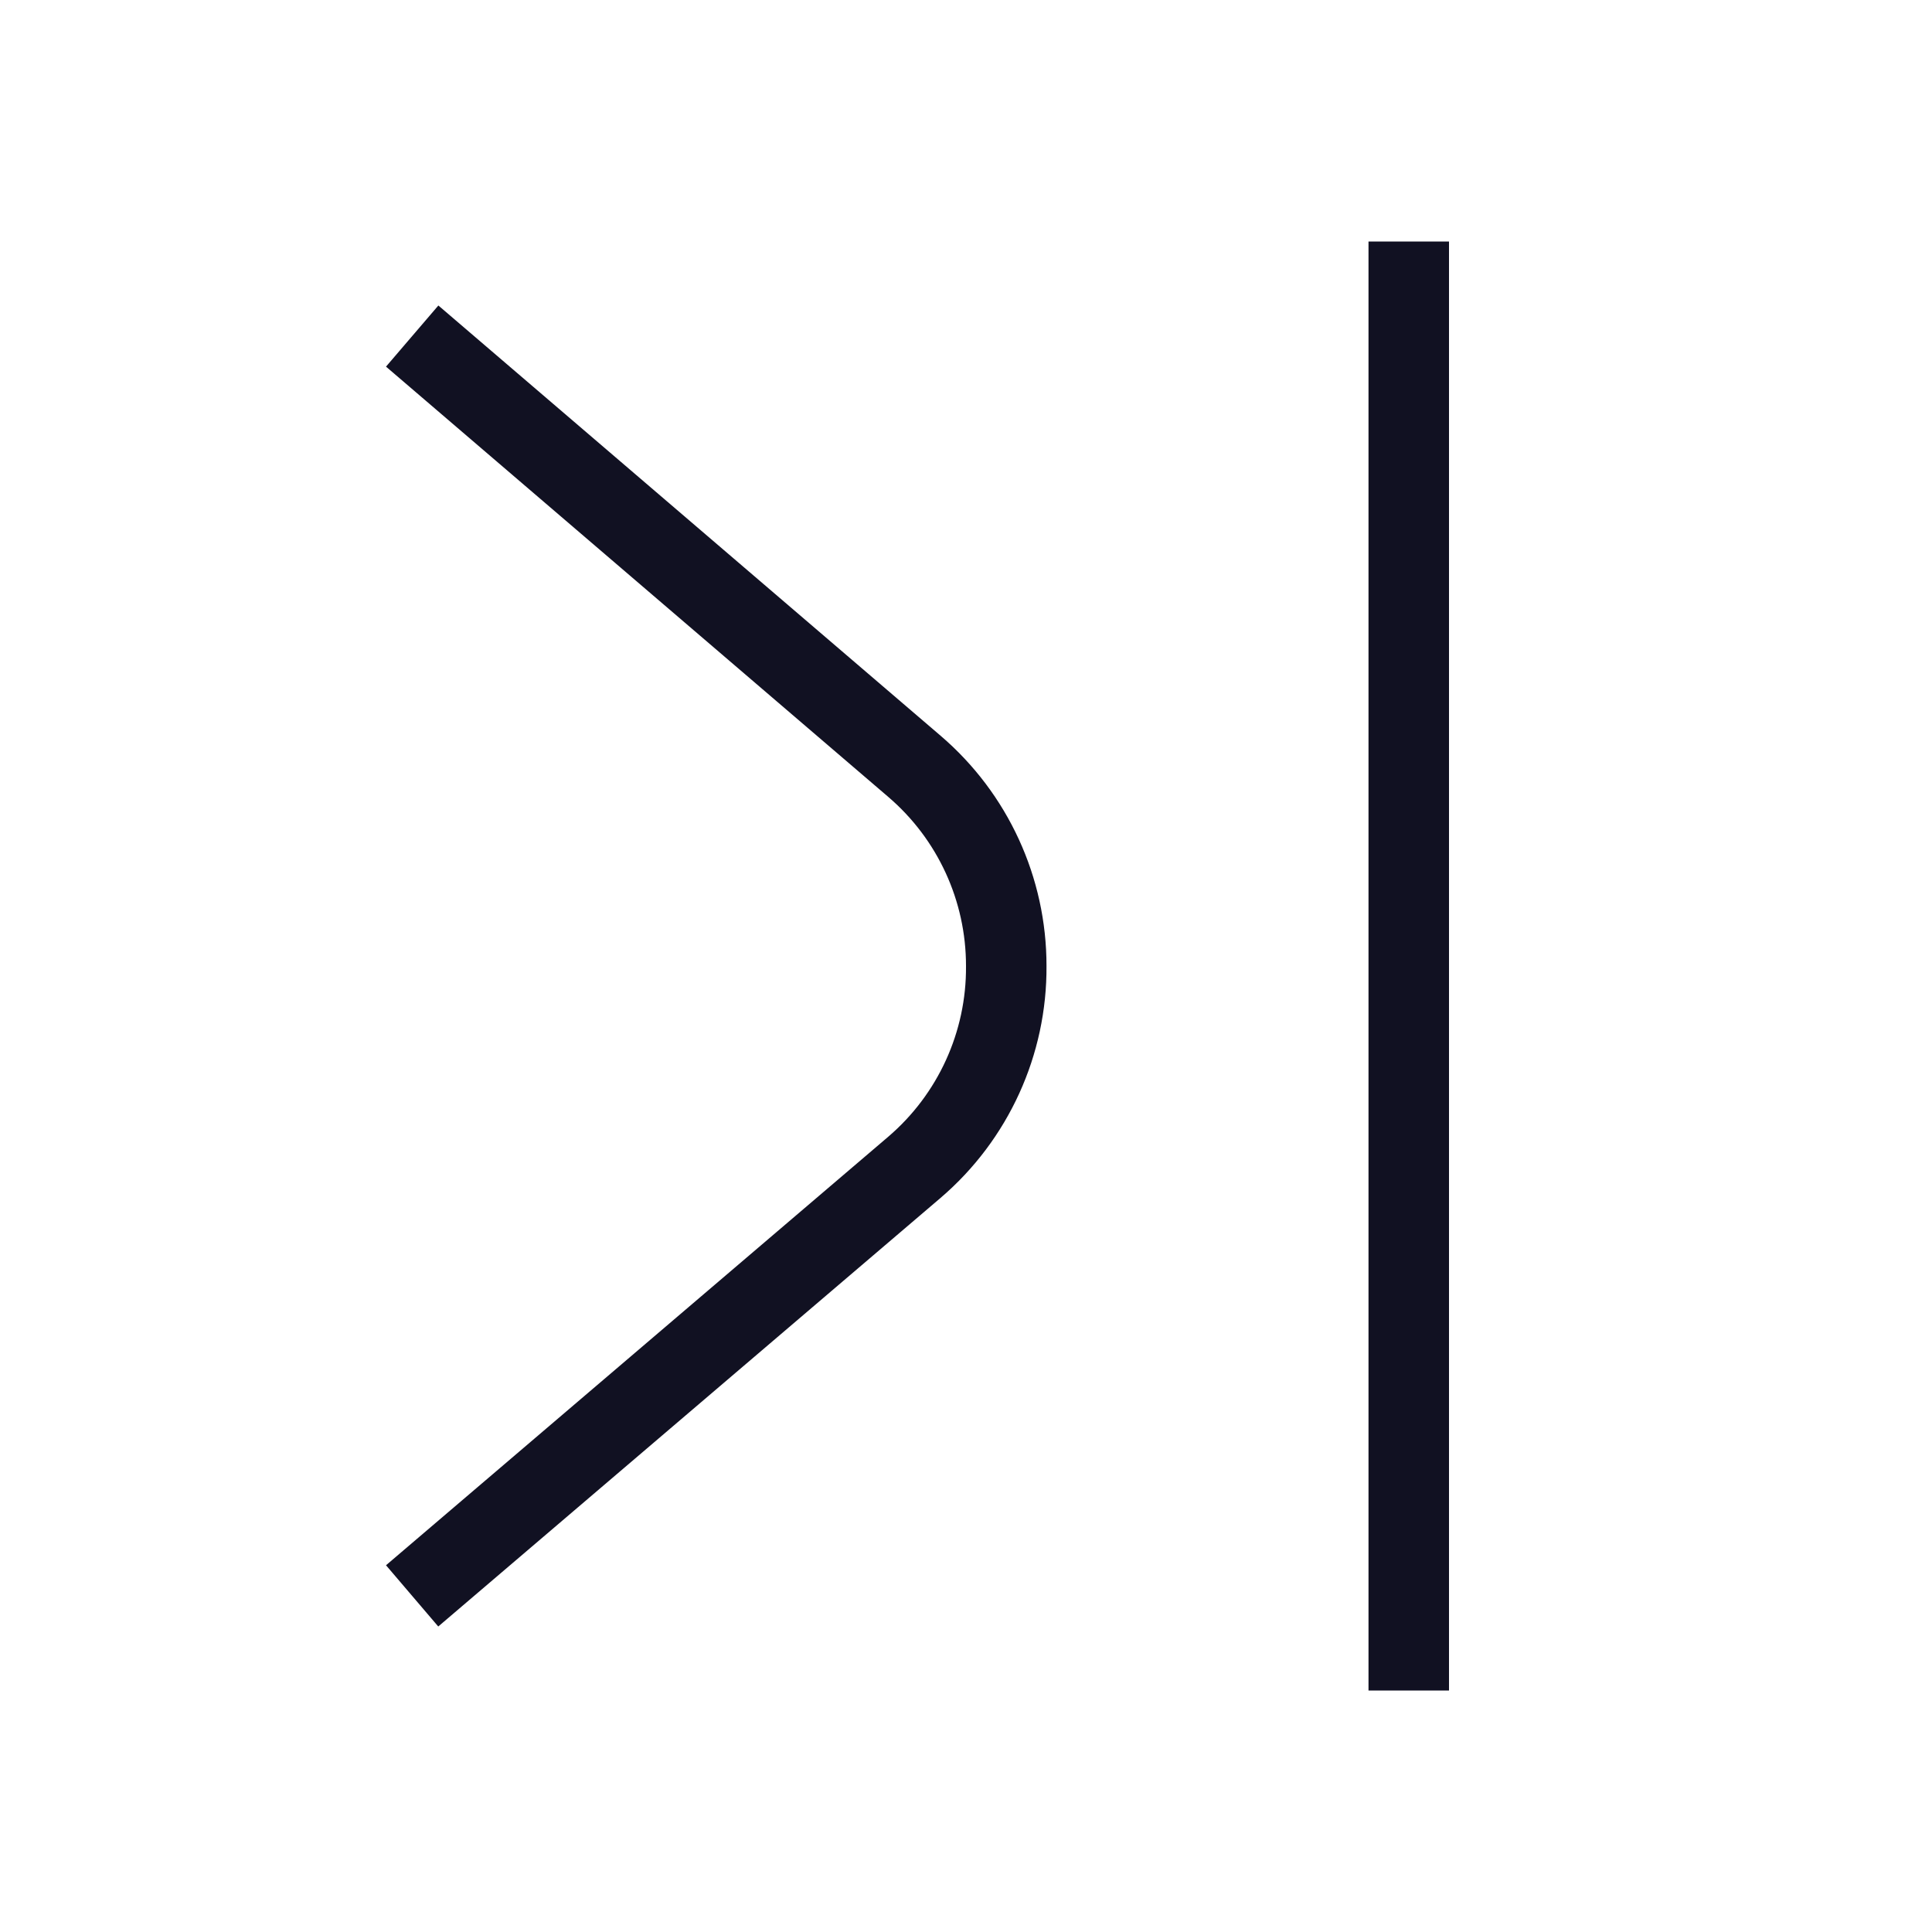
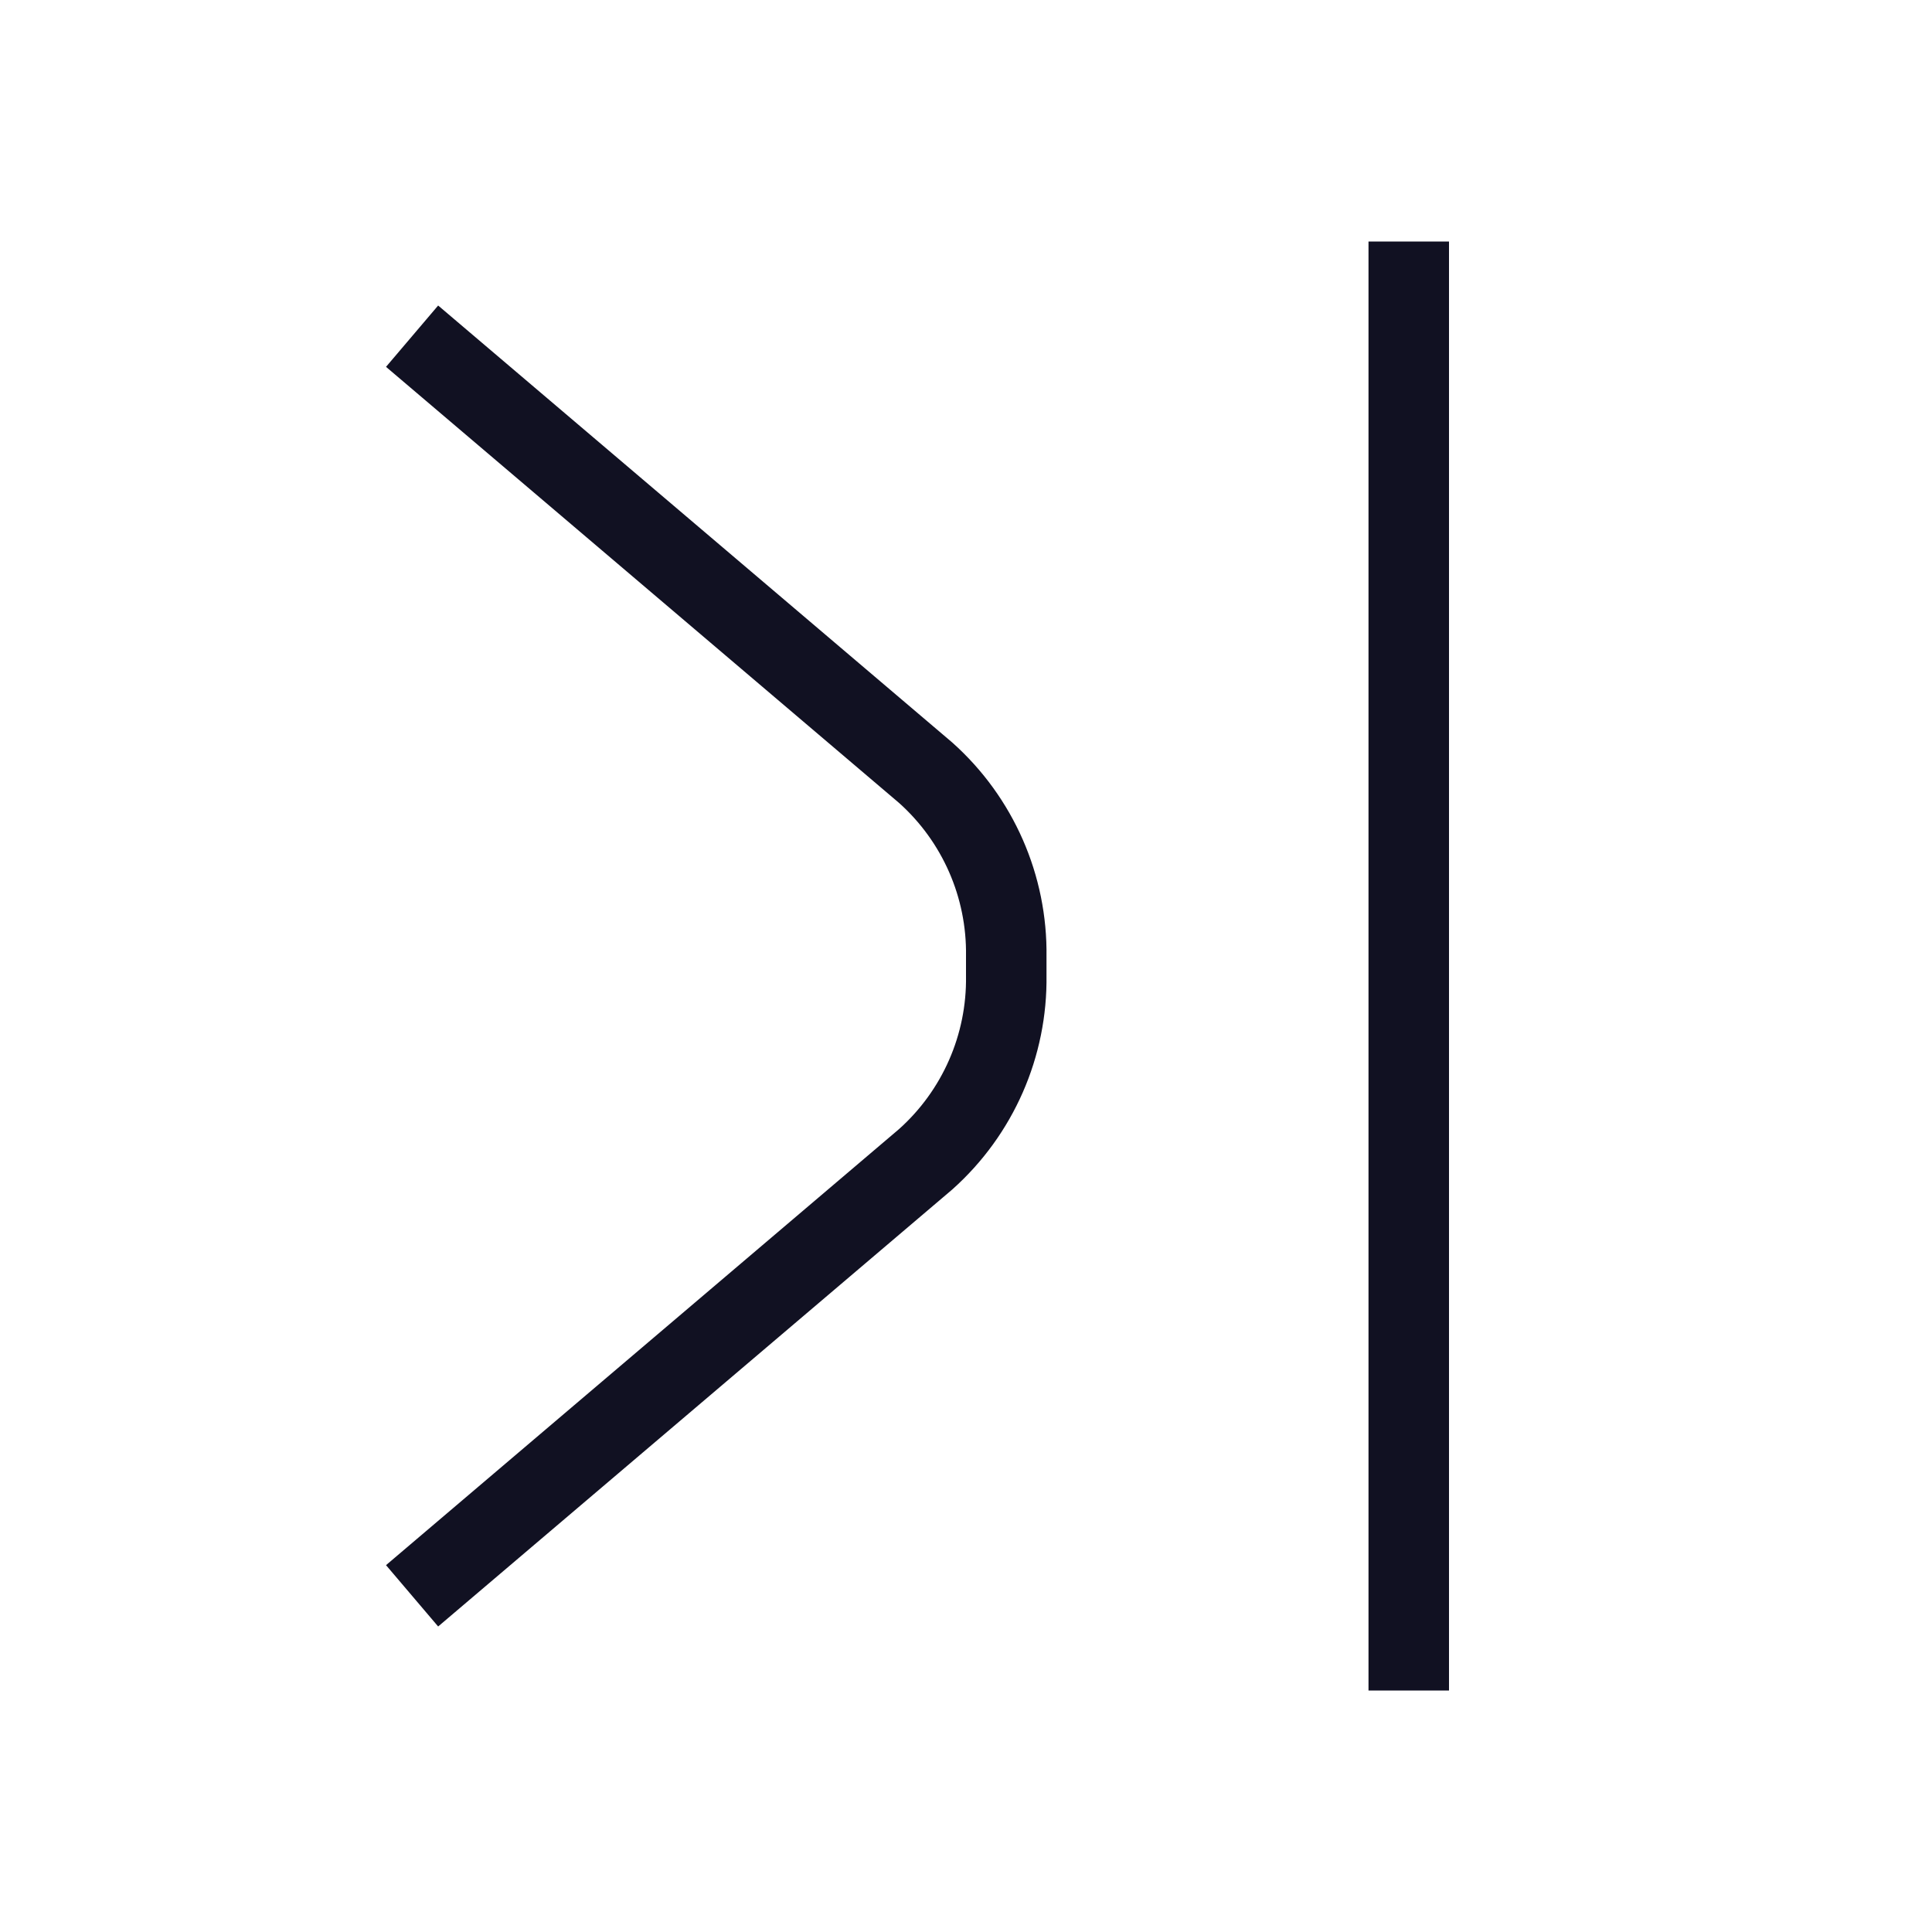
<svg xmlns="http://www.w3.org/2000/svg" id="Layer_1" data-name="Layer 1" viewBox="0 0 24 24">
  <line x1="17.5" y1="3.5" x2="17.5" y2="20.5" style="fill:none;stroke:#112;stroke-linecap:square;stroke-linejoin:round" />
-   <path d="M5.5,19.5l5.86-5A3.26,3.26,0,0,0,12.5,12h0a3.26,3.26,0,0,0-1.14-2.48L5.5,4.5" style="fill:none;stroke:#112;stroke-linecap:square;stroke-linejoin:round" />
+   <path d="M5.5,19.5l6-5.1a3,3,0,0,0,1-2.28v-.24a3,3,0,0,0-1-2.28l-6-5.1" style="fill:none;stroke:#112;stroke-linecap:square;stroke-linejoin:round" />
</svg>
